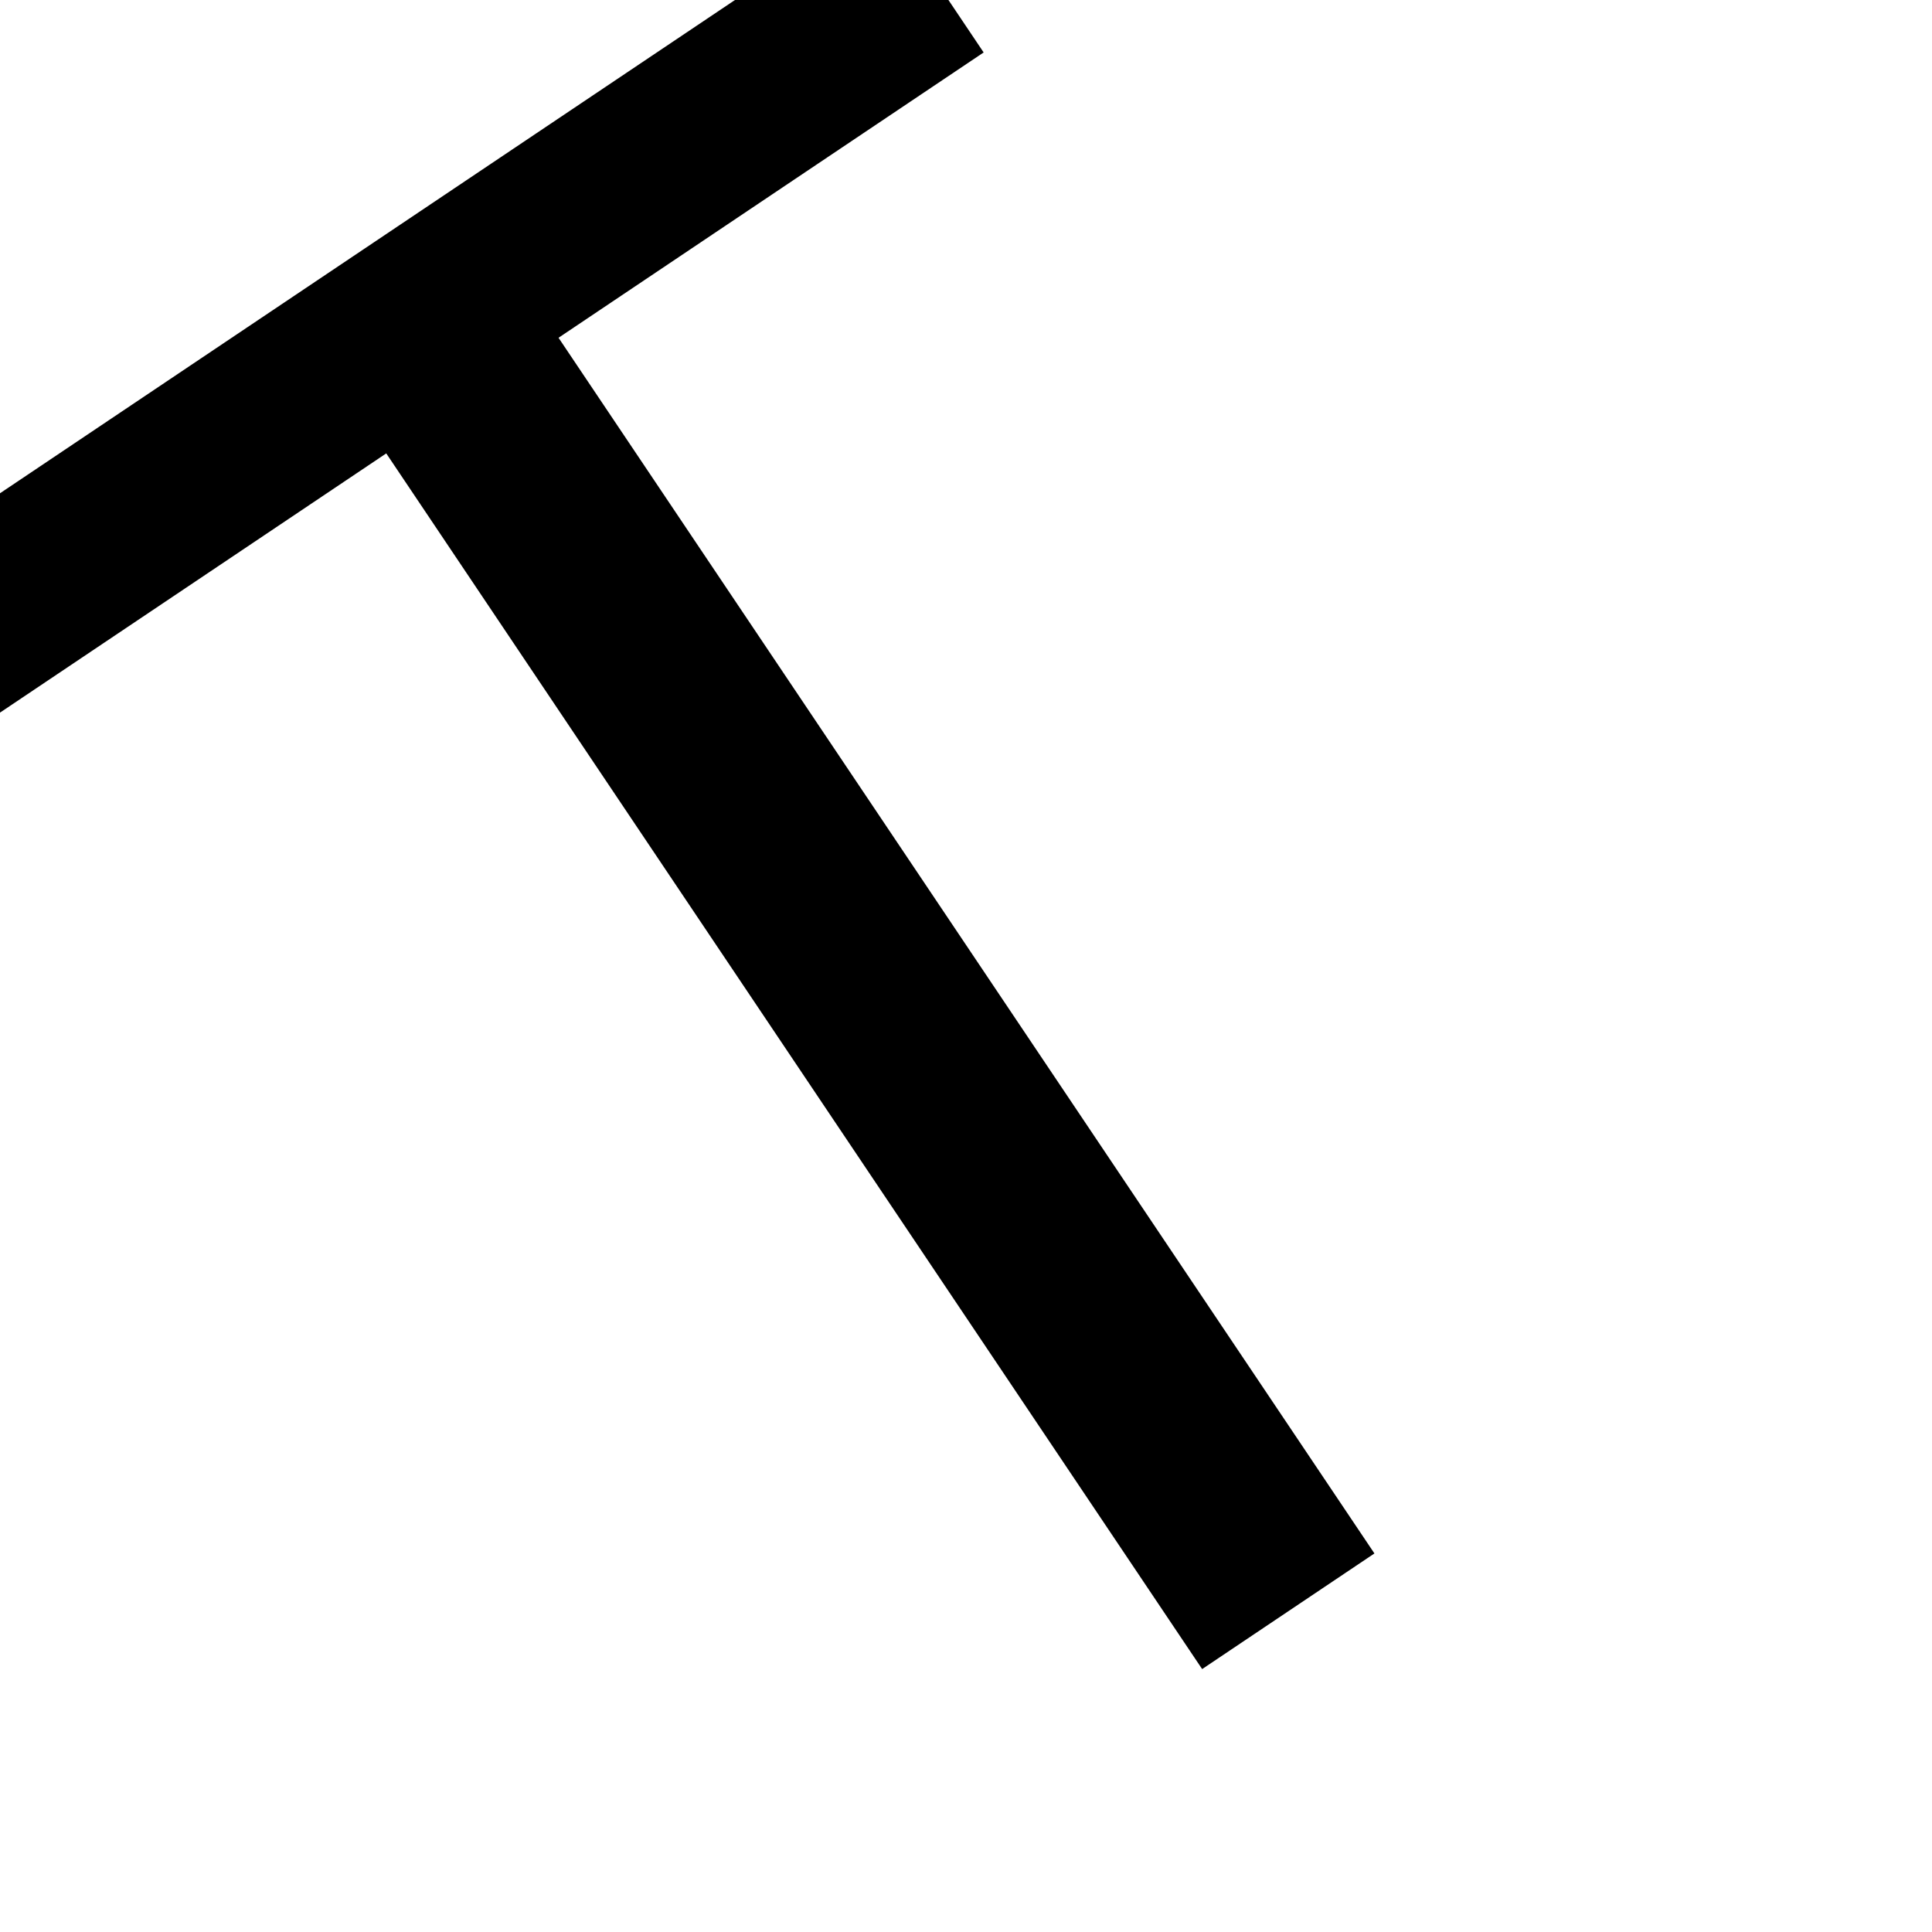
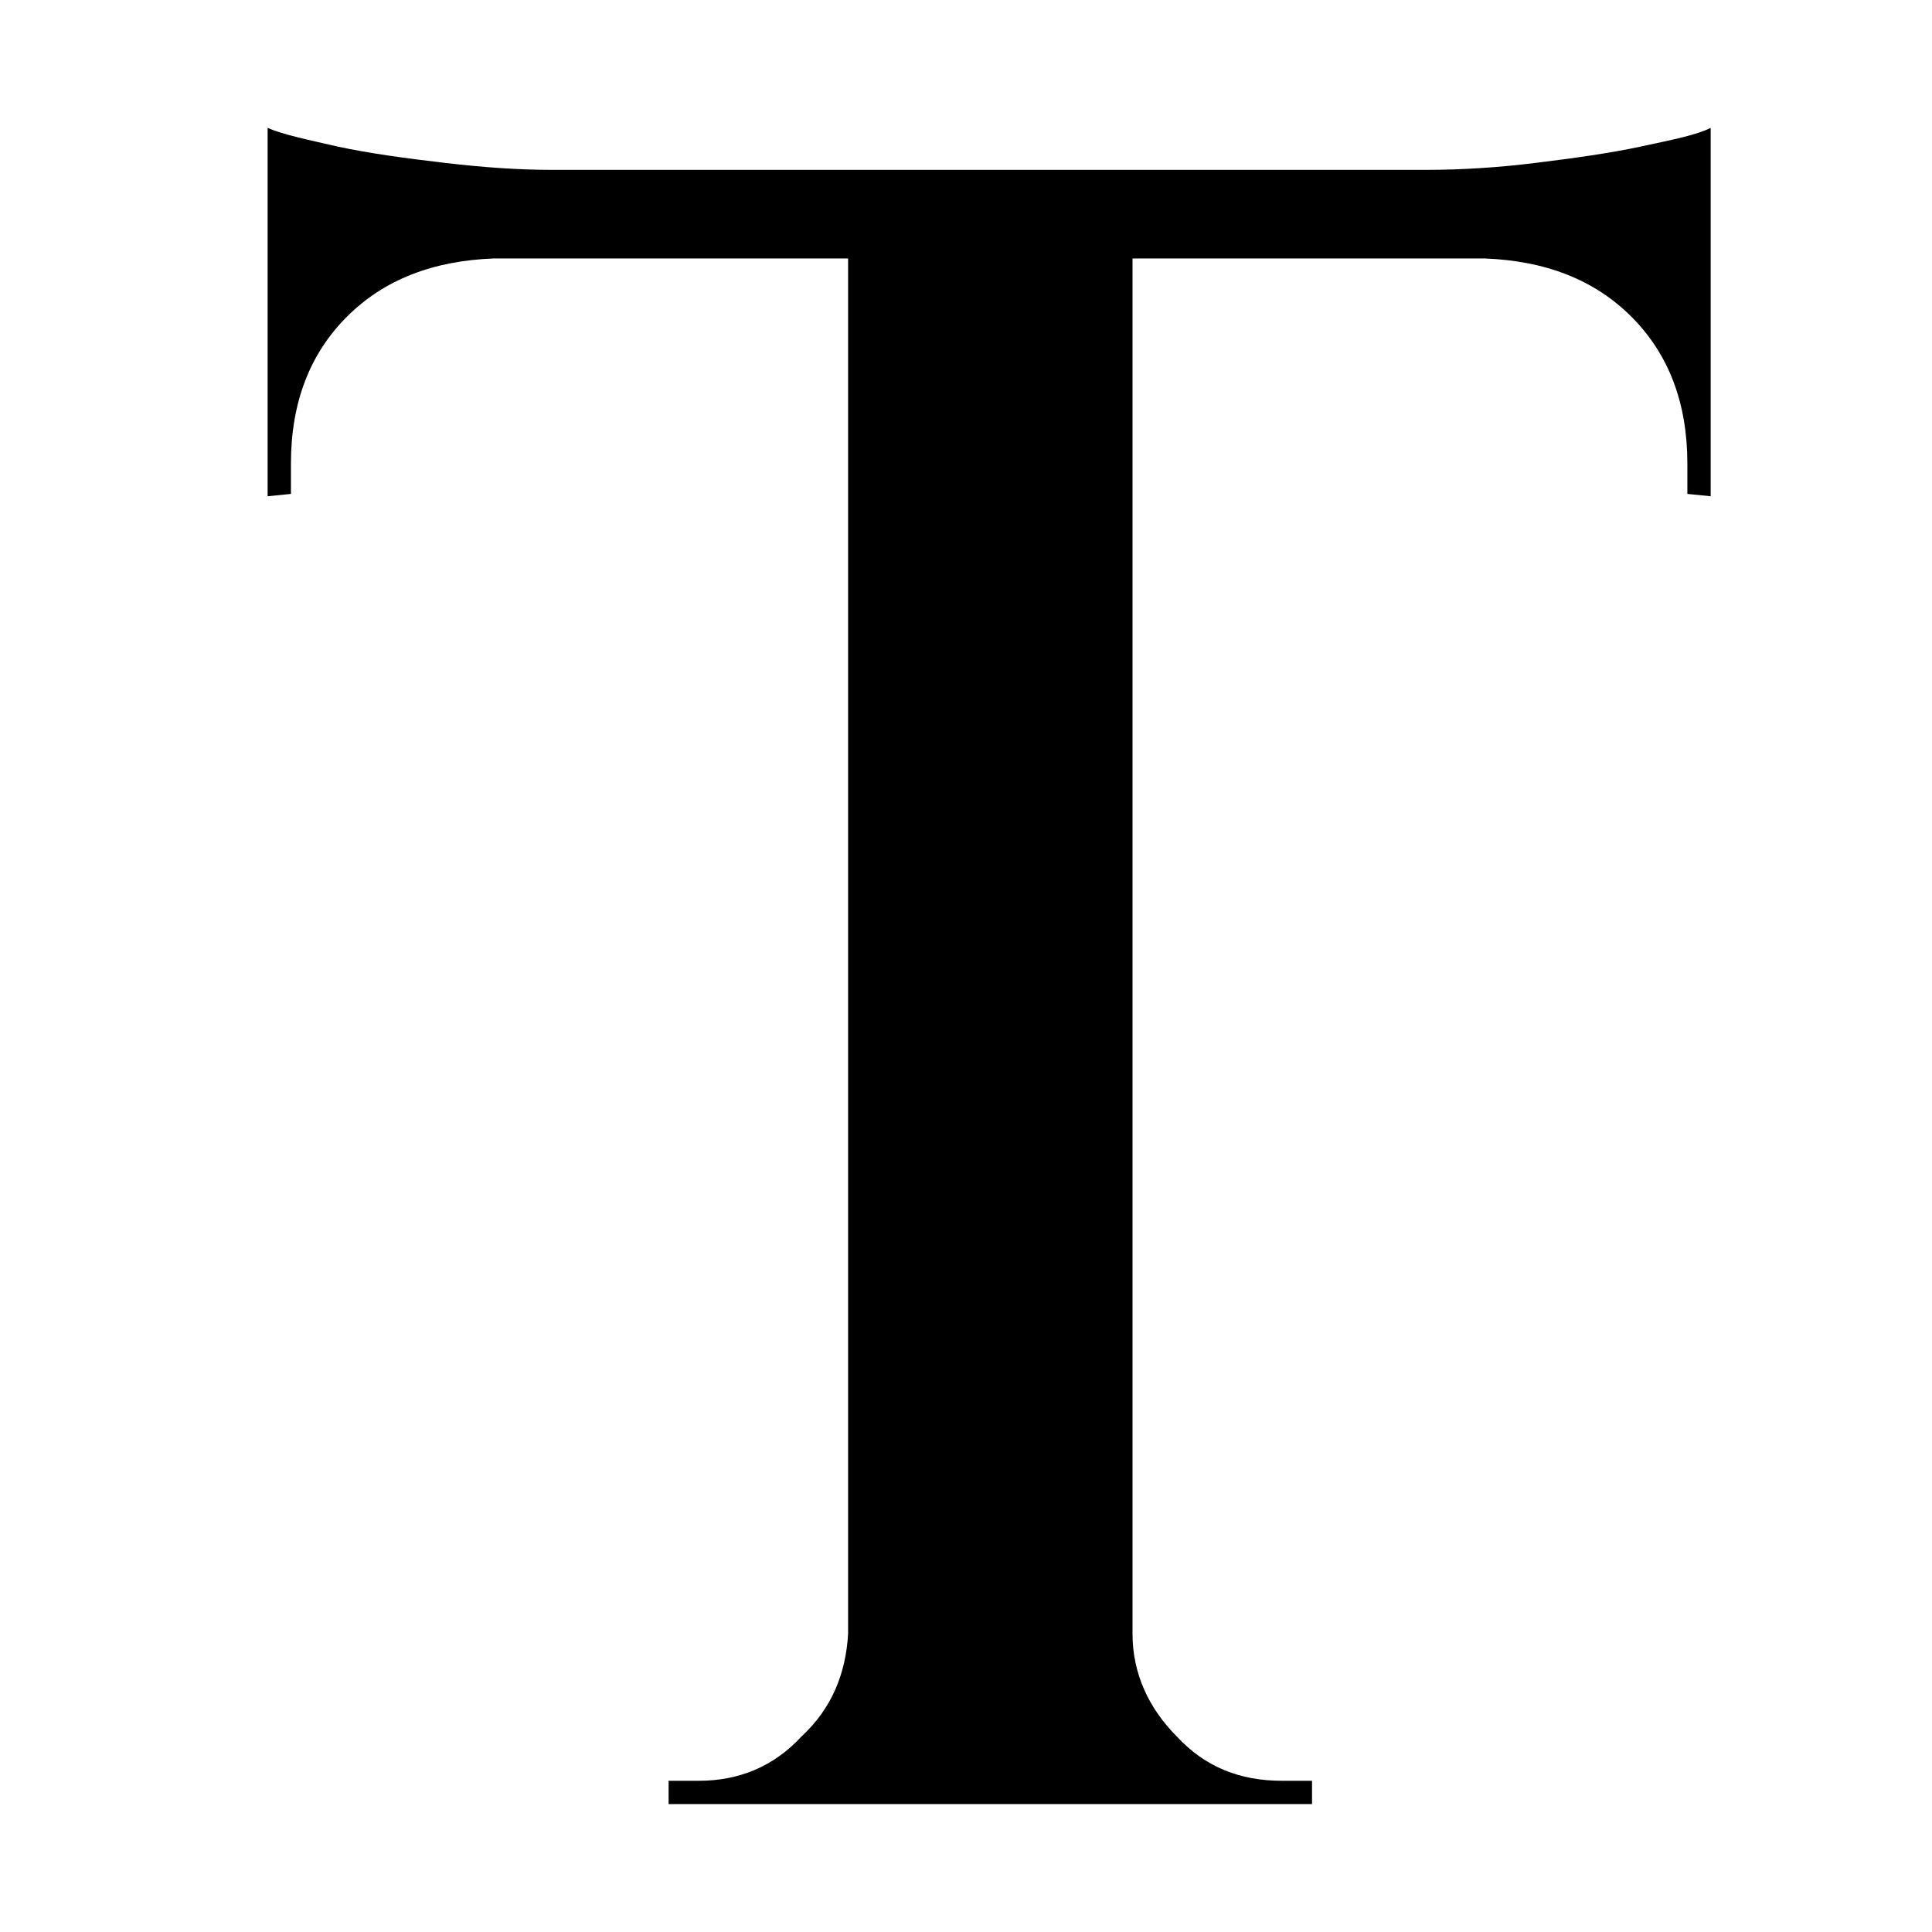
<svg xmlns="http://www.w3.org/2000/svg" width="100%" height="100%" viewBox="0 0 150 150" version="1.1" xml:space="preserve" style="fill-rule:evenodd;clip-rule:evenodd;stroke-linejoin:round;stroke-miterlimit:2;">
-   <g transform="matrix(0.830332,-0.557269,0.557269,0.830332,-34.6461,104.092)">
-     <g transform="matrix(179,0,0,179,165.093,92.4893)">
+   <g transform="matrix(1,0,0,1,-6.87445,108.652)">
+     <g transform="matrix(181,0,0,181,24.7562,31.4174)">
+       <path d="M0.387,-0.697L0.387,-0L0.265,-0L0.265,-0.697L0.387,-0.697ZM0.635,-0.701L0.635,-0.663L0.016,-0.663L0.016,-0.701L0.635,-0.701ZM0.635,-0.666L0.635,-0.561L0.625,-0.562L0.625,-0.575C0.625,-0.601 0.617,-0.622 0.601,-0.638C0.585,-0.654 0.564,-0.662 0.538,-0.663L0.538,-0.666L0.635,-0.666ZM0.635,-0.719L0.635,-0.69L0.513,-0.701C0.528,-0.701 0.544,-0.702 0.56,-0.704C0.576,-0.706 0.591,-0.708 0.605,-0.711C0.619,-0.714 0.629,-0.716 0.635,-0.719ZM0.268,-0.073L0.268,-0L0.188,-0L0.188,-0.01L0.201,-0.01C0.218,-0.01 0.233,-0.016 0.245,-0.029C0.258,-0.041 0.264,-0.056 0.265,-0.073L0.268,-0.073ZM0.384,-0.073L0.387,-0.073C0.387,-0.056 0.394,-0.041 0.406,-0.029C0.418,-0.016 0.433,-0.01 0.451,-0.01L0.464,-0.01L0.464,-0L0.384,-0L0.384,-0.073ZM0.113,-0.666L0.113,-0.663C0.087,-0.662 0.066,-0.654 0.05,-0.638C0.034,-0.622 0.026,-0.601 0.026,-0.575L0.026,-0.562L0.016,-0.561L0.016,-0.666L0.113,-0.666ZM0.016,-0.719C0.023,-0.716 0.033,-0.714 0.046,-0.711C0.06,-0.708 0.075,-0.706 0.092,-0.704C0.109,-0.702 0.124,-0.701 0.138,-0.701L0.016,-0.69L0.016,-0.719Z" style="fill-rule:nonzero;" />
+     </g>
+     <g transform="matrix(181,0,0,181,142.476,31.4174)">
        </g>
-     <text x="50.354px" y="92.489px" style="font-family:'MrsEavesOT-Roman', 'Mrs Eaves OT';font-size:179px;">T</text>
  </g>
</svg>
